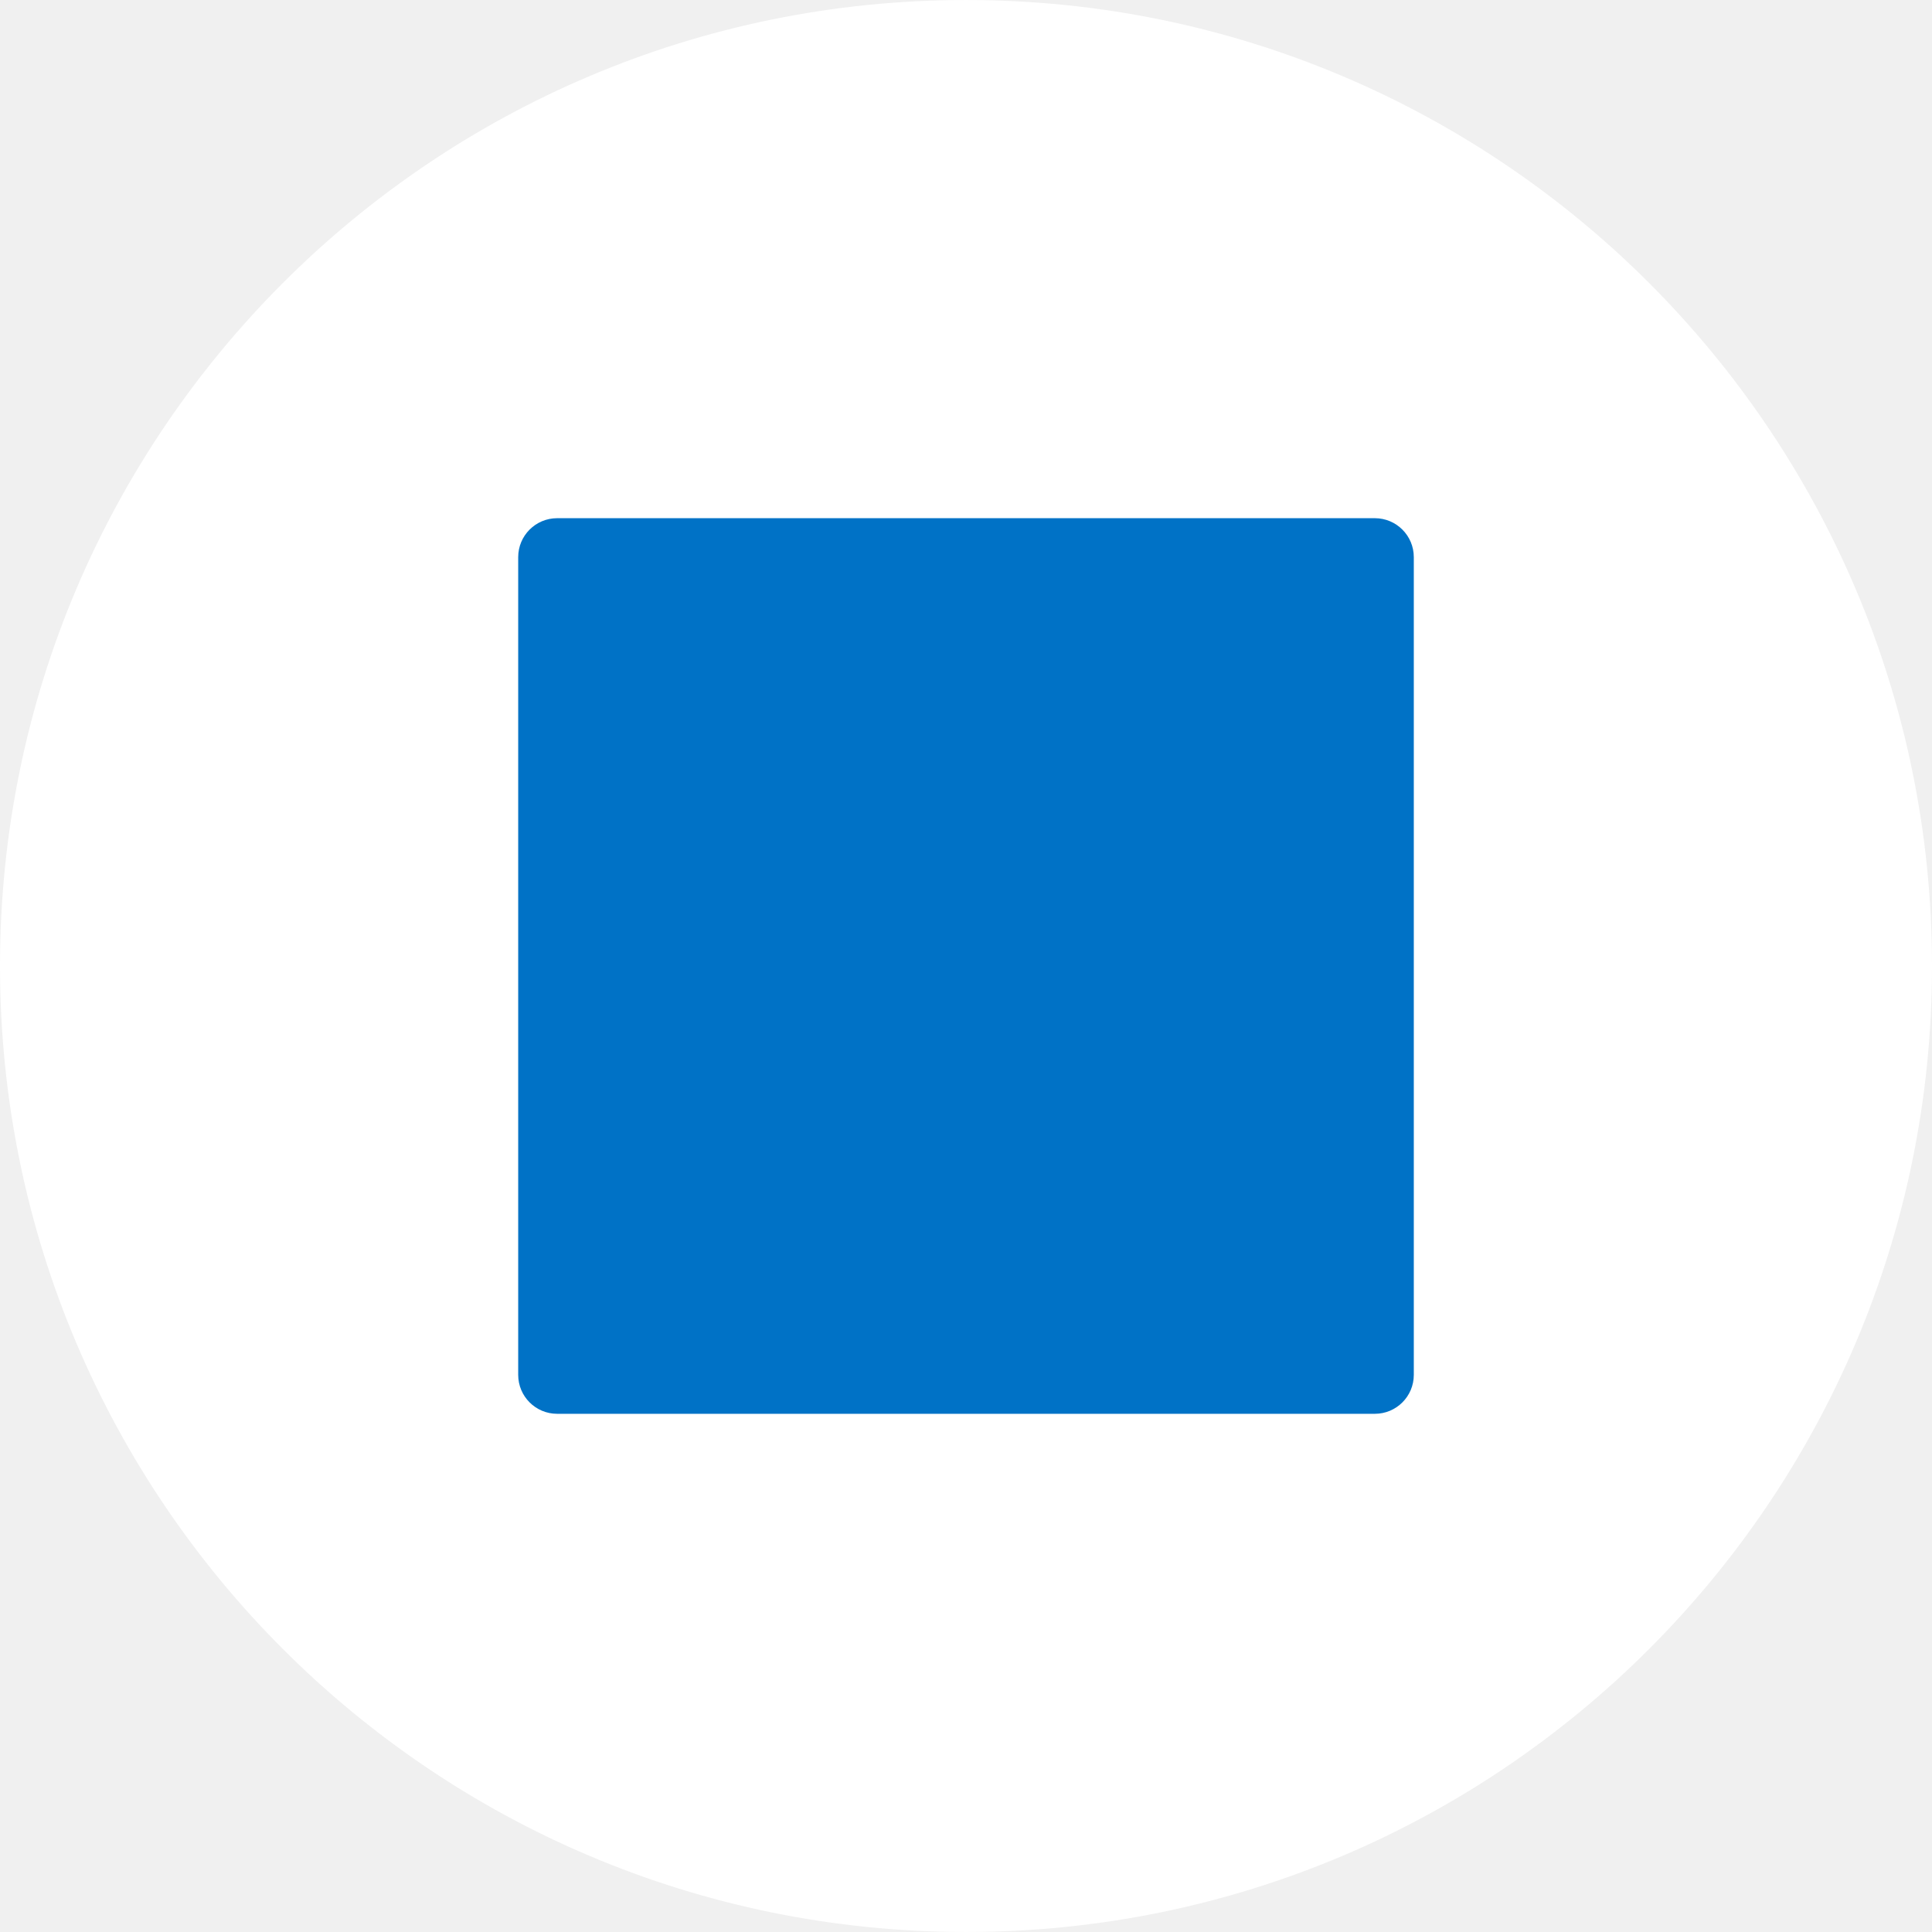
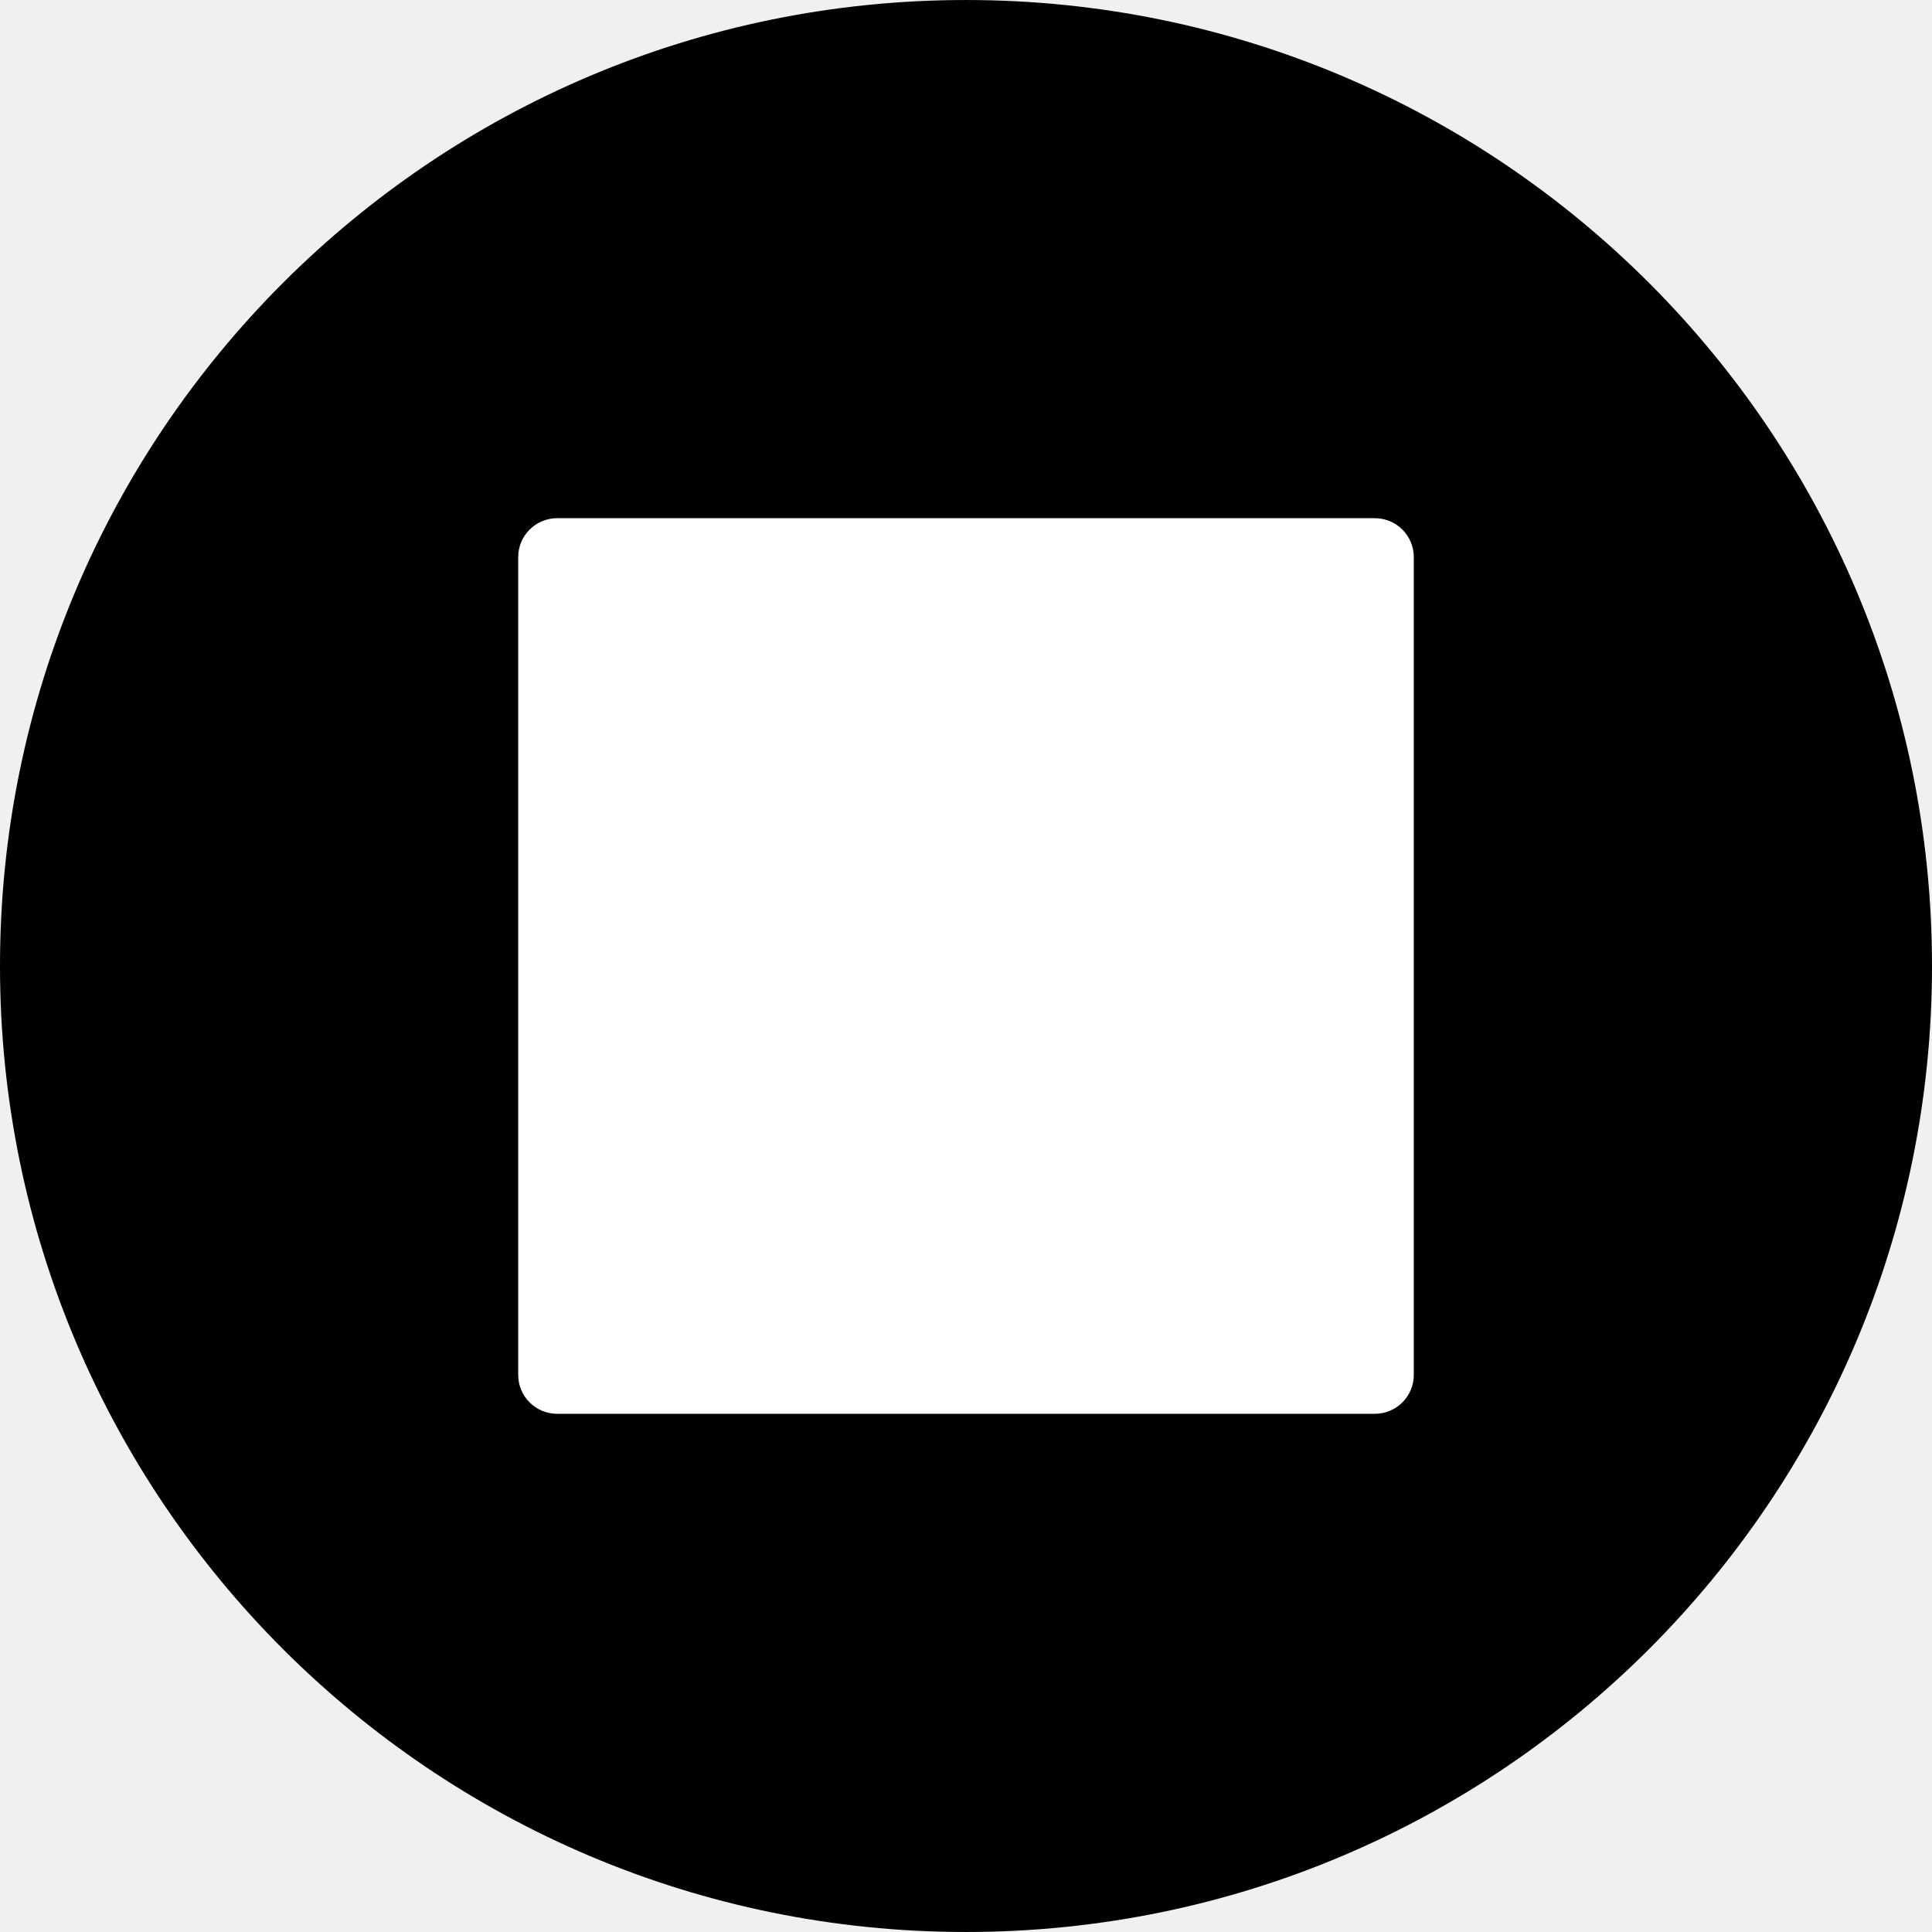
<svg xmlns="http://www.w3.org/2000/svg" viewBox="0 0 496.158 496.158" style="enable-background:new 0 0 496.158 496.158" xml:space="preserve">
-   <path style="fill:#fff" d="M496.158 248.085C496.158 111.064 385.088.003 248.082.003 111.07.002 0 111.062 0 248.085c0 137.002 111.07 248.071 248.083 248.071 137.005-.001 248.075-111.07 248.075-248.071z" />
-   <path style="fill:#0072c6" d="M353.079 133.078h-210c-5.523 0-10 4.479-10 10v210c0 5.523 4.477 10 10 10h210c5.523 0 10-4.477 10-10v-210c0-5.521-4.477-10-10-10z" />
+   <path style="fill:#000" d="M496.158 248.085C496.158 111.064 385.088.003 248.082.003 111.07.002 0 111.062 0 248.085c0 137.002 111.07 248.071 248.083 248.071 137.005-.001 248.075-111.07 248.075-248.071z" />
+   <path style="fill:#fff" d="M353.079 133.078h-210c-5.523 0-10 4.479-10 10v210c0 5.523 4.477 10 10 10h210c5.523 0 10-4.477 10-10v-210c0-5.521-4.477-10-10-10z" />
</svg>
